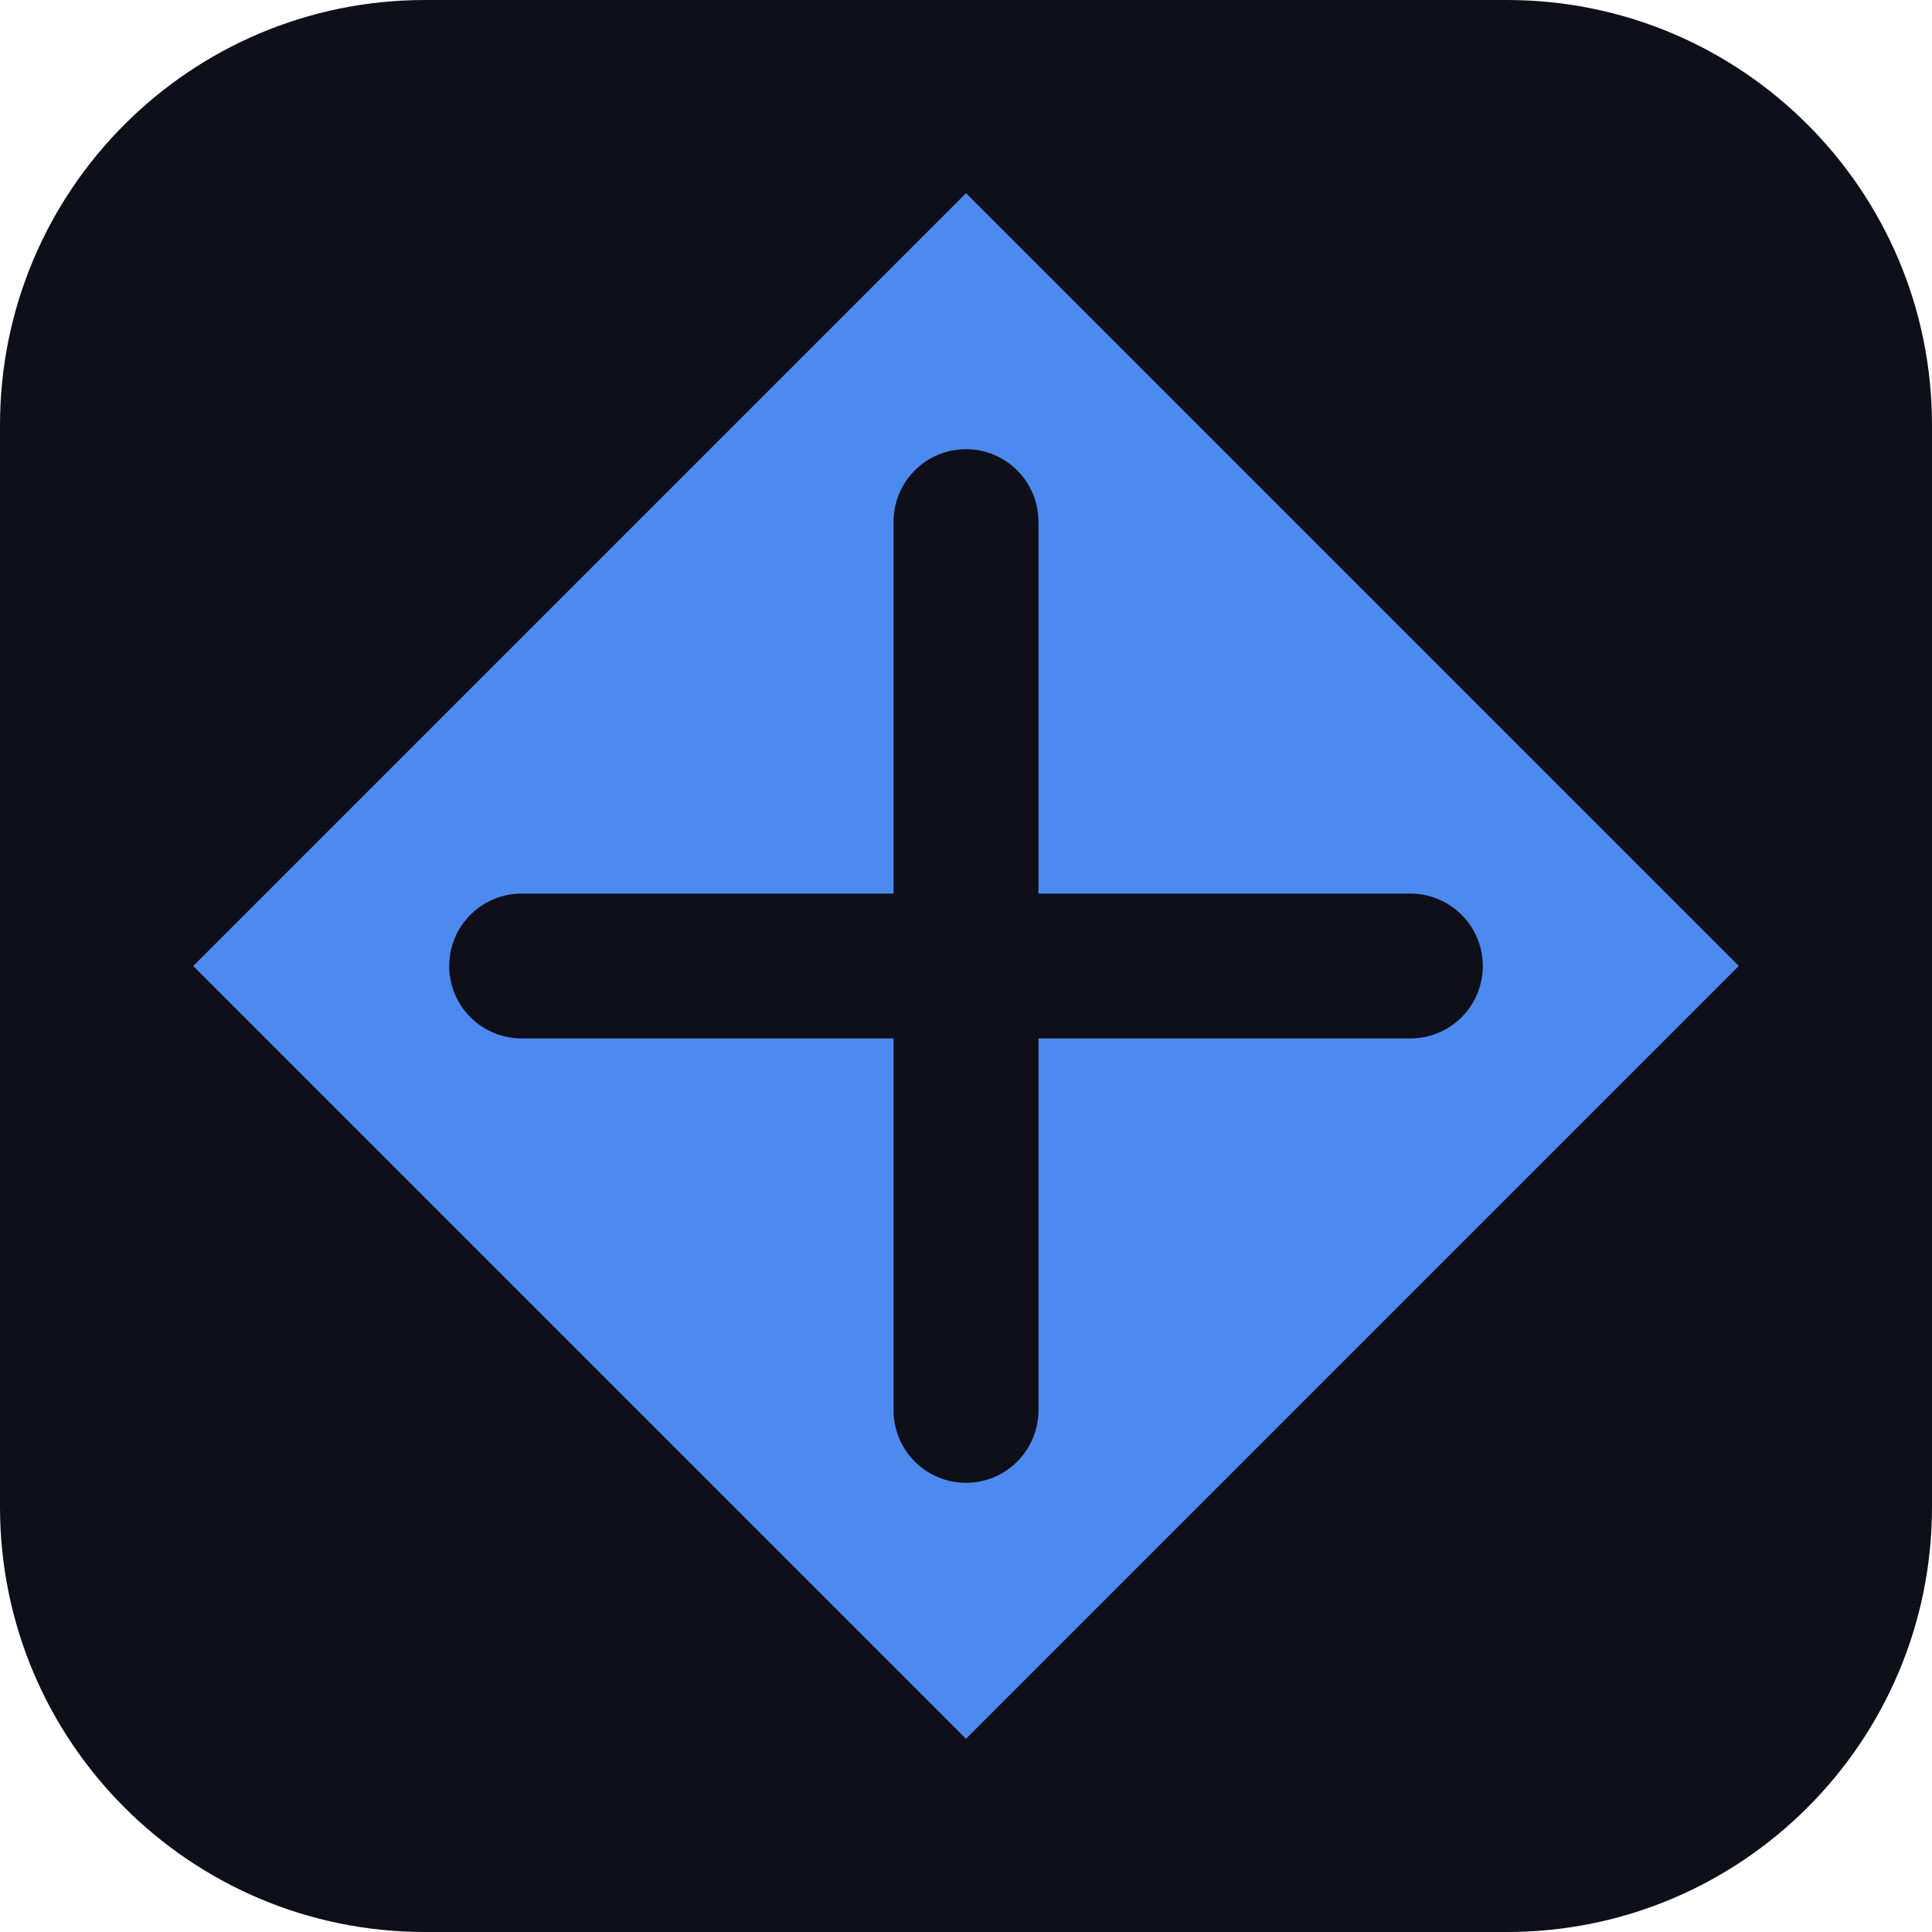
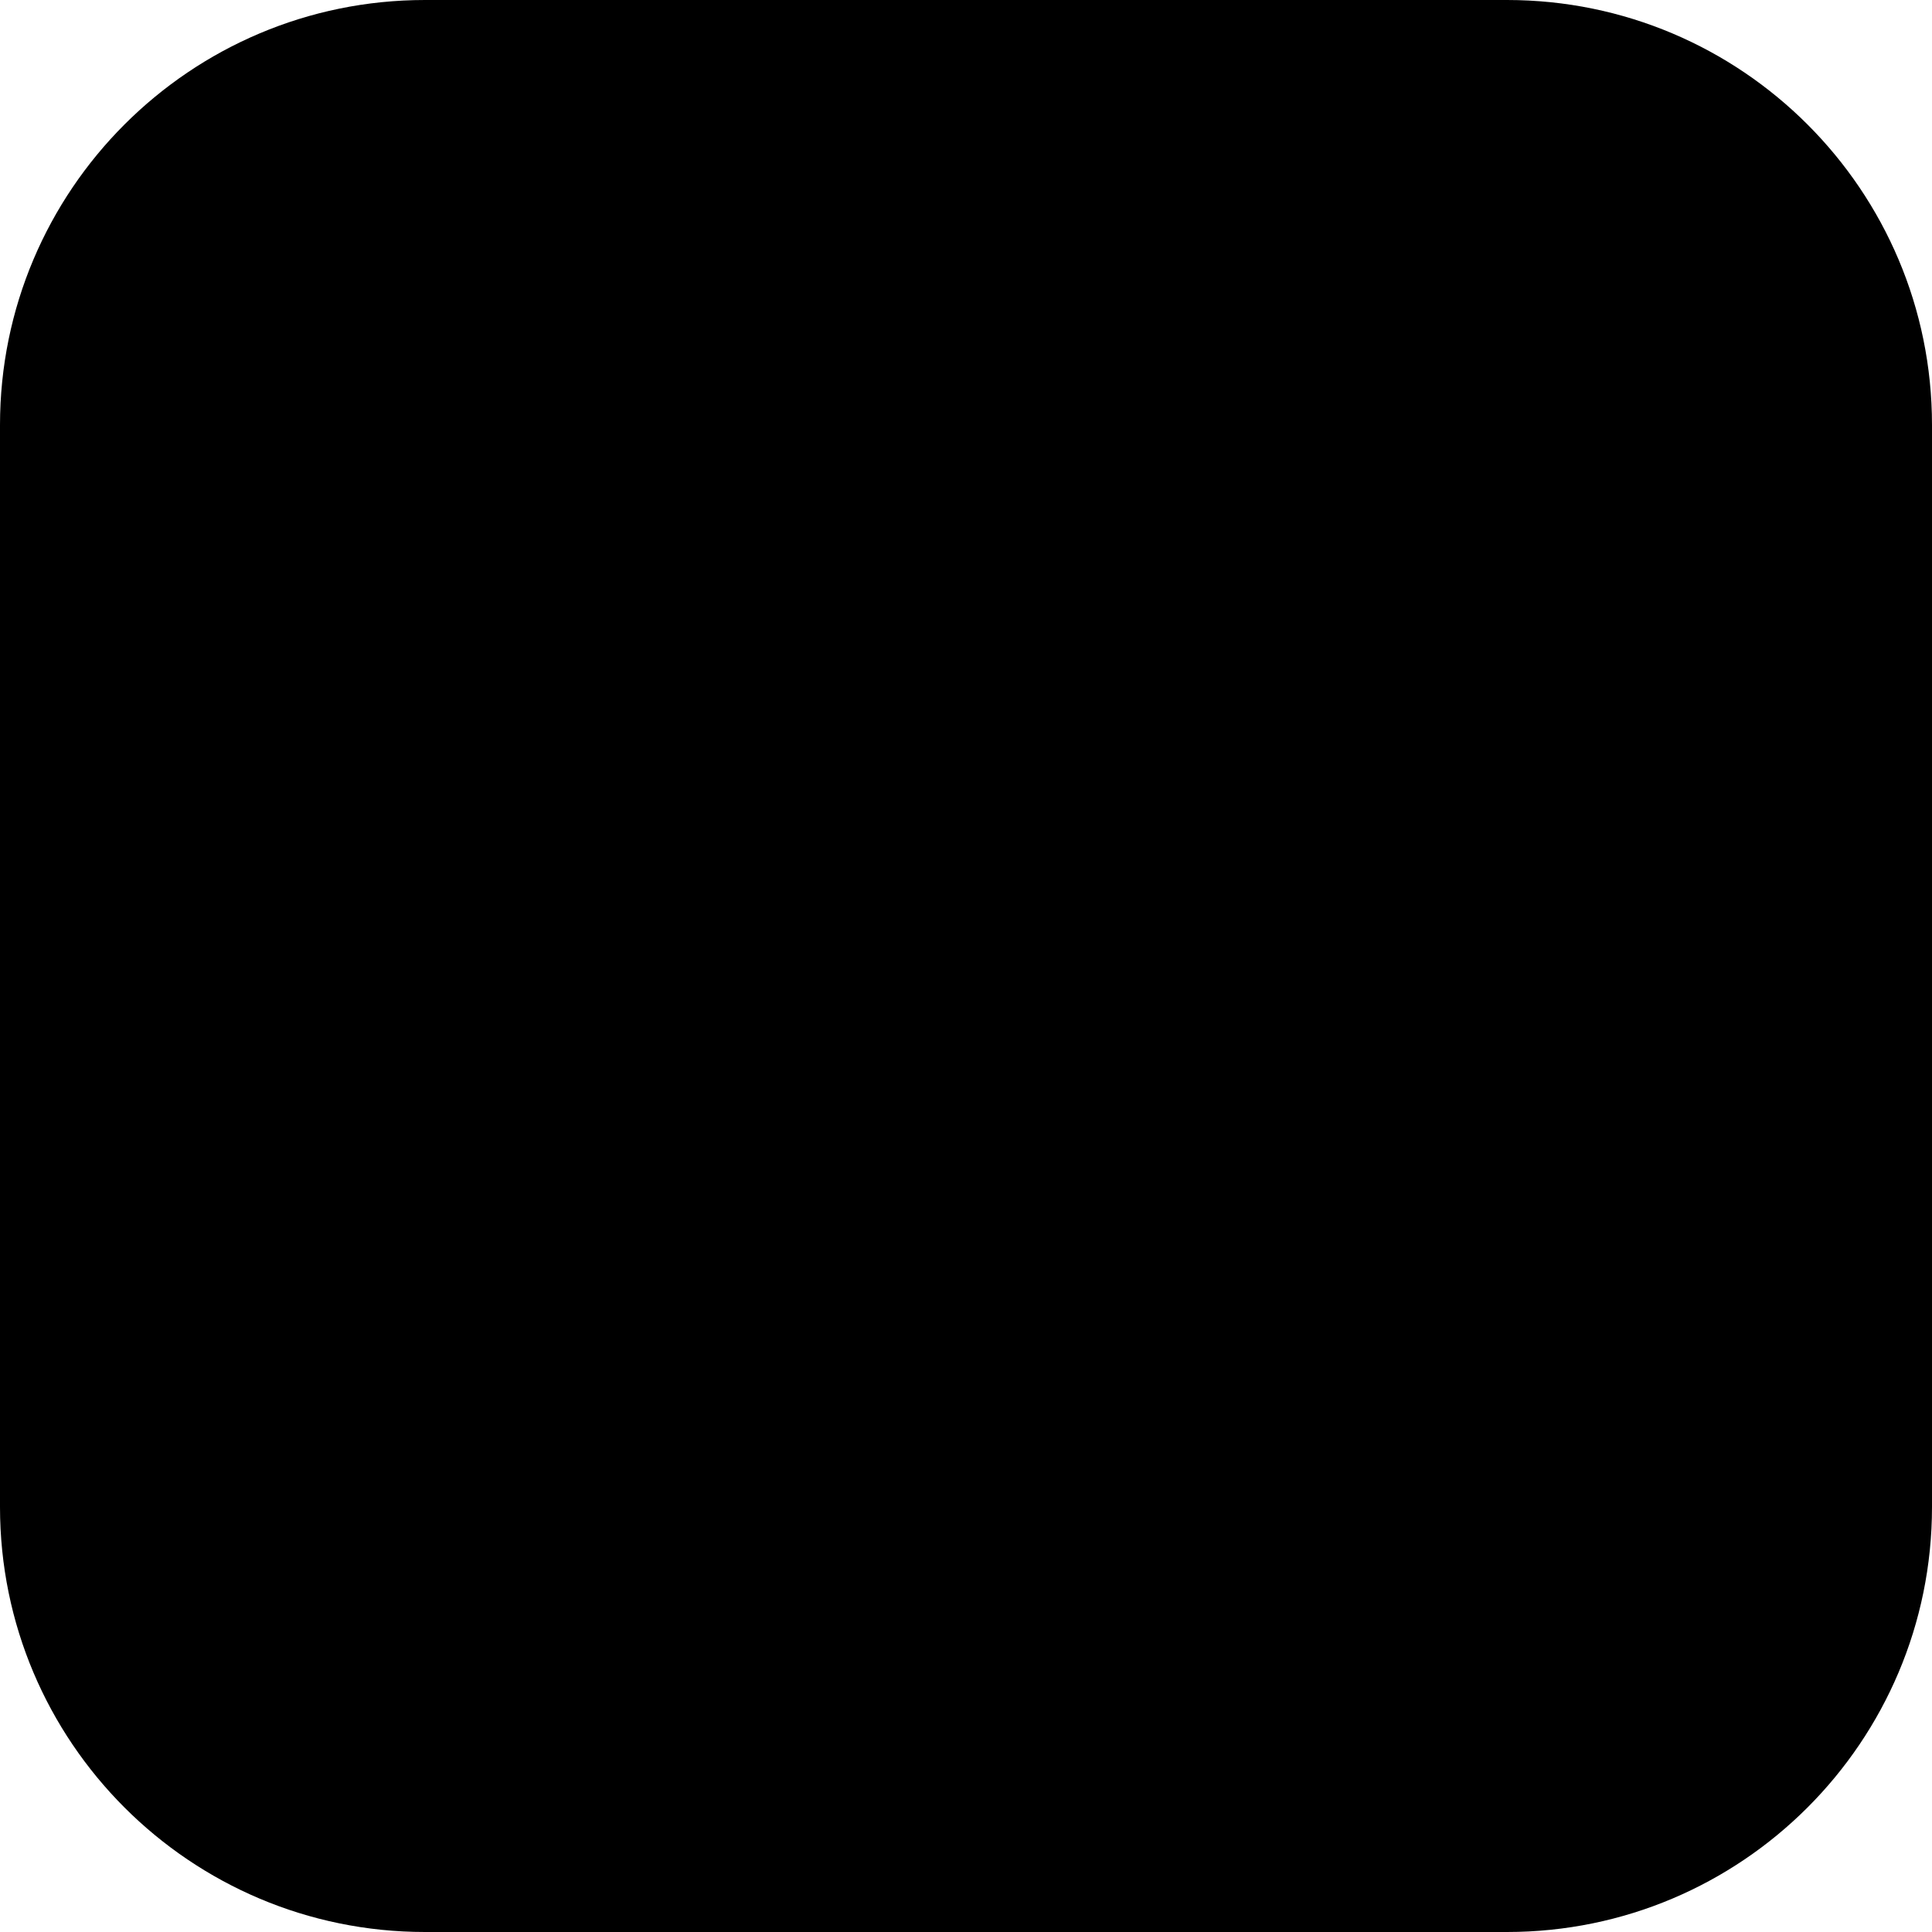
<svg xmlns="http://www.w3.org/2000/svg" viewBox="0 0 100 100">
-   <rect width="100" height="100" rx="22" fill="#0f0f1a" />
-   <polygon points="50,10 90,50 50,90 10,50" fill="#4d8af0" />
-   <line x1="50" y1="27" x2="50" y2="73" stroke="#0f0f1a" stroke-width="7.5" stroke-linecap="round" />
-   <line x1="27" y1="50" x2="73" y2="50" stroke="#0f0f1a" stroke-width="7.5" stroke-linecap="round" />
+   <style>
+     .bg { fill: oklch(9% 0.025 270) }
+     .fg { fill: oklch(55% 0.22 280) }
+   </style>
+   <rect class="bg" width="100" height="100" rx="22" />
+   <polygon class="fg" points="50,10 90,50 50,90 10,50" />
+   <line x1="50" y1="27" x2="50" y2="73" stroke="oklch(9% 0.025 270)" stroke-width="7.5" stroke-linecap="round" />
+   <line x1="27" y1="50" x2="73" y2="50" stroke="oklch(9% 0.025 270)" stroke-width="7.5" stroke-linecap="round" />
</svg>
